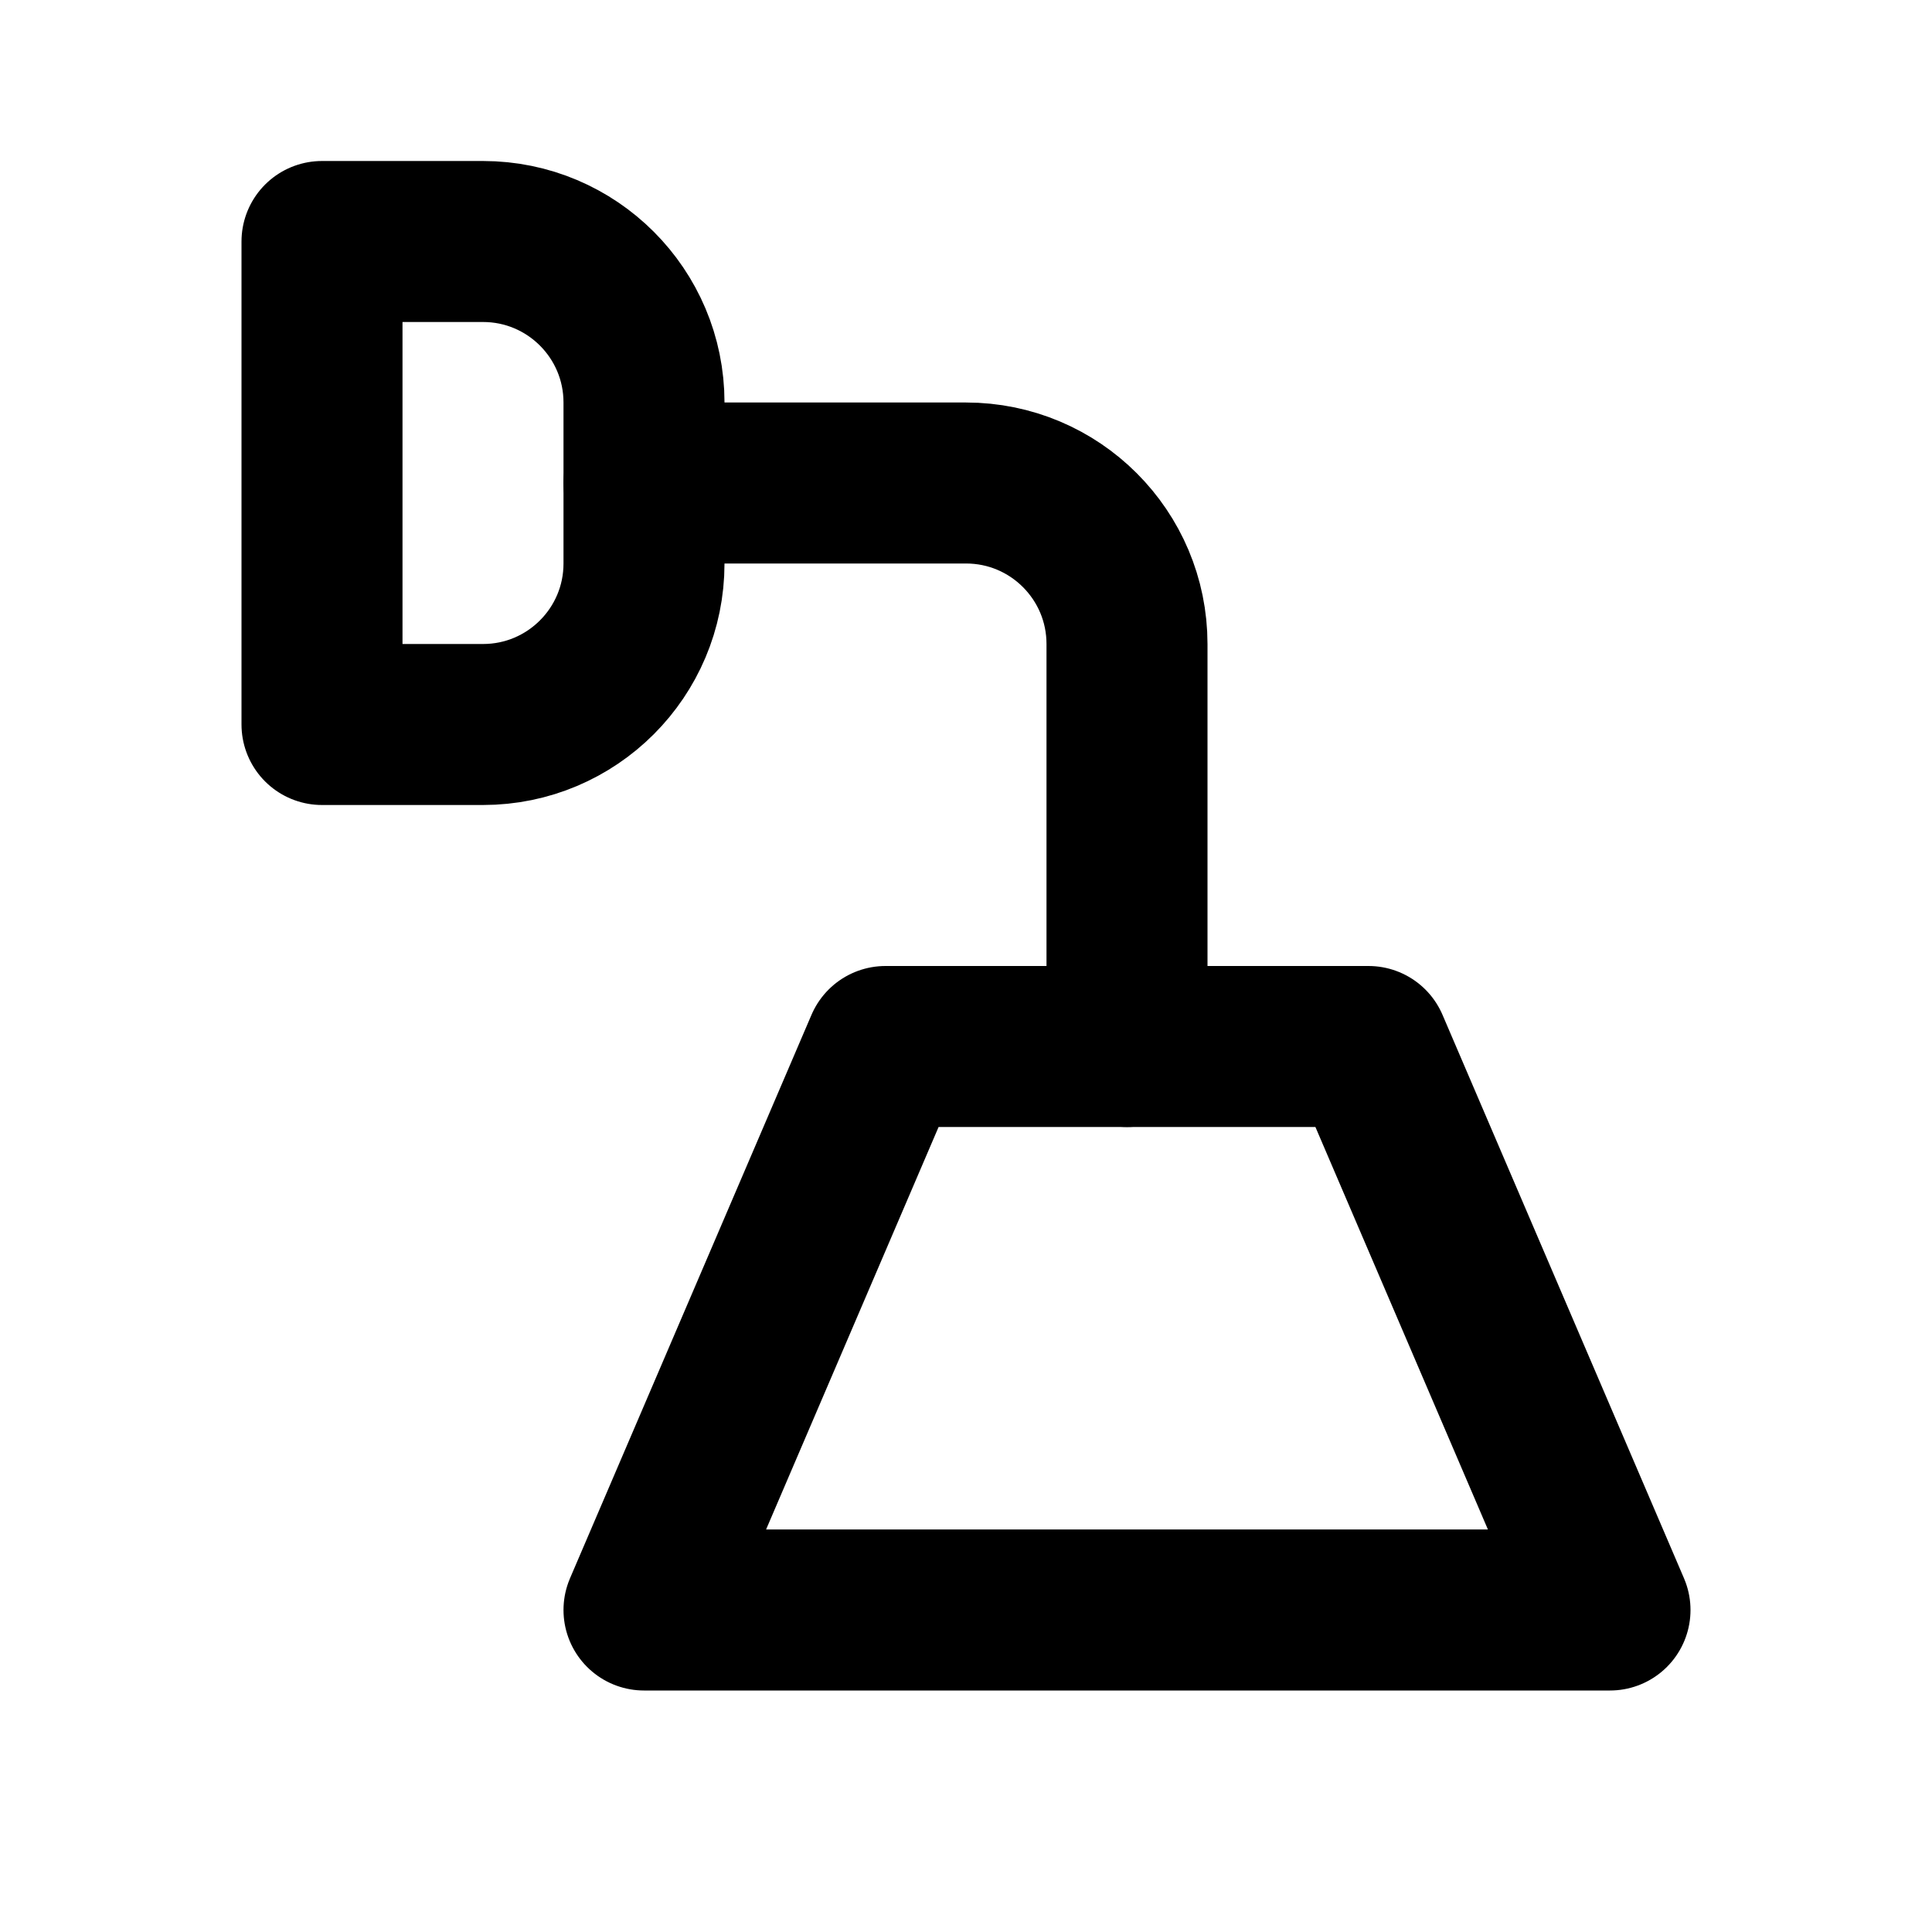
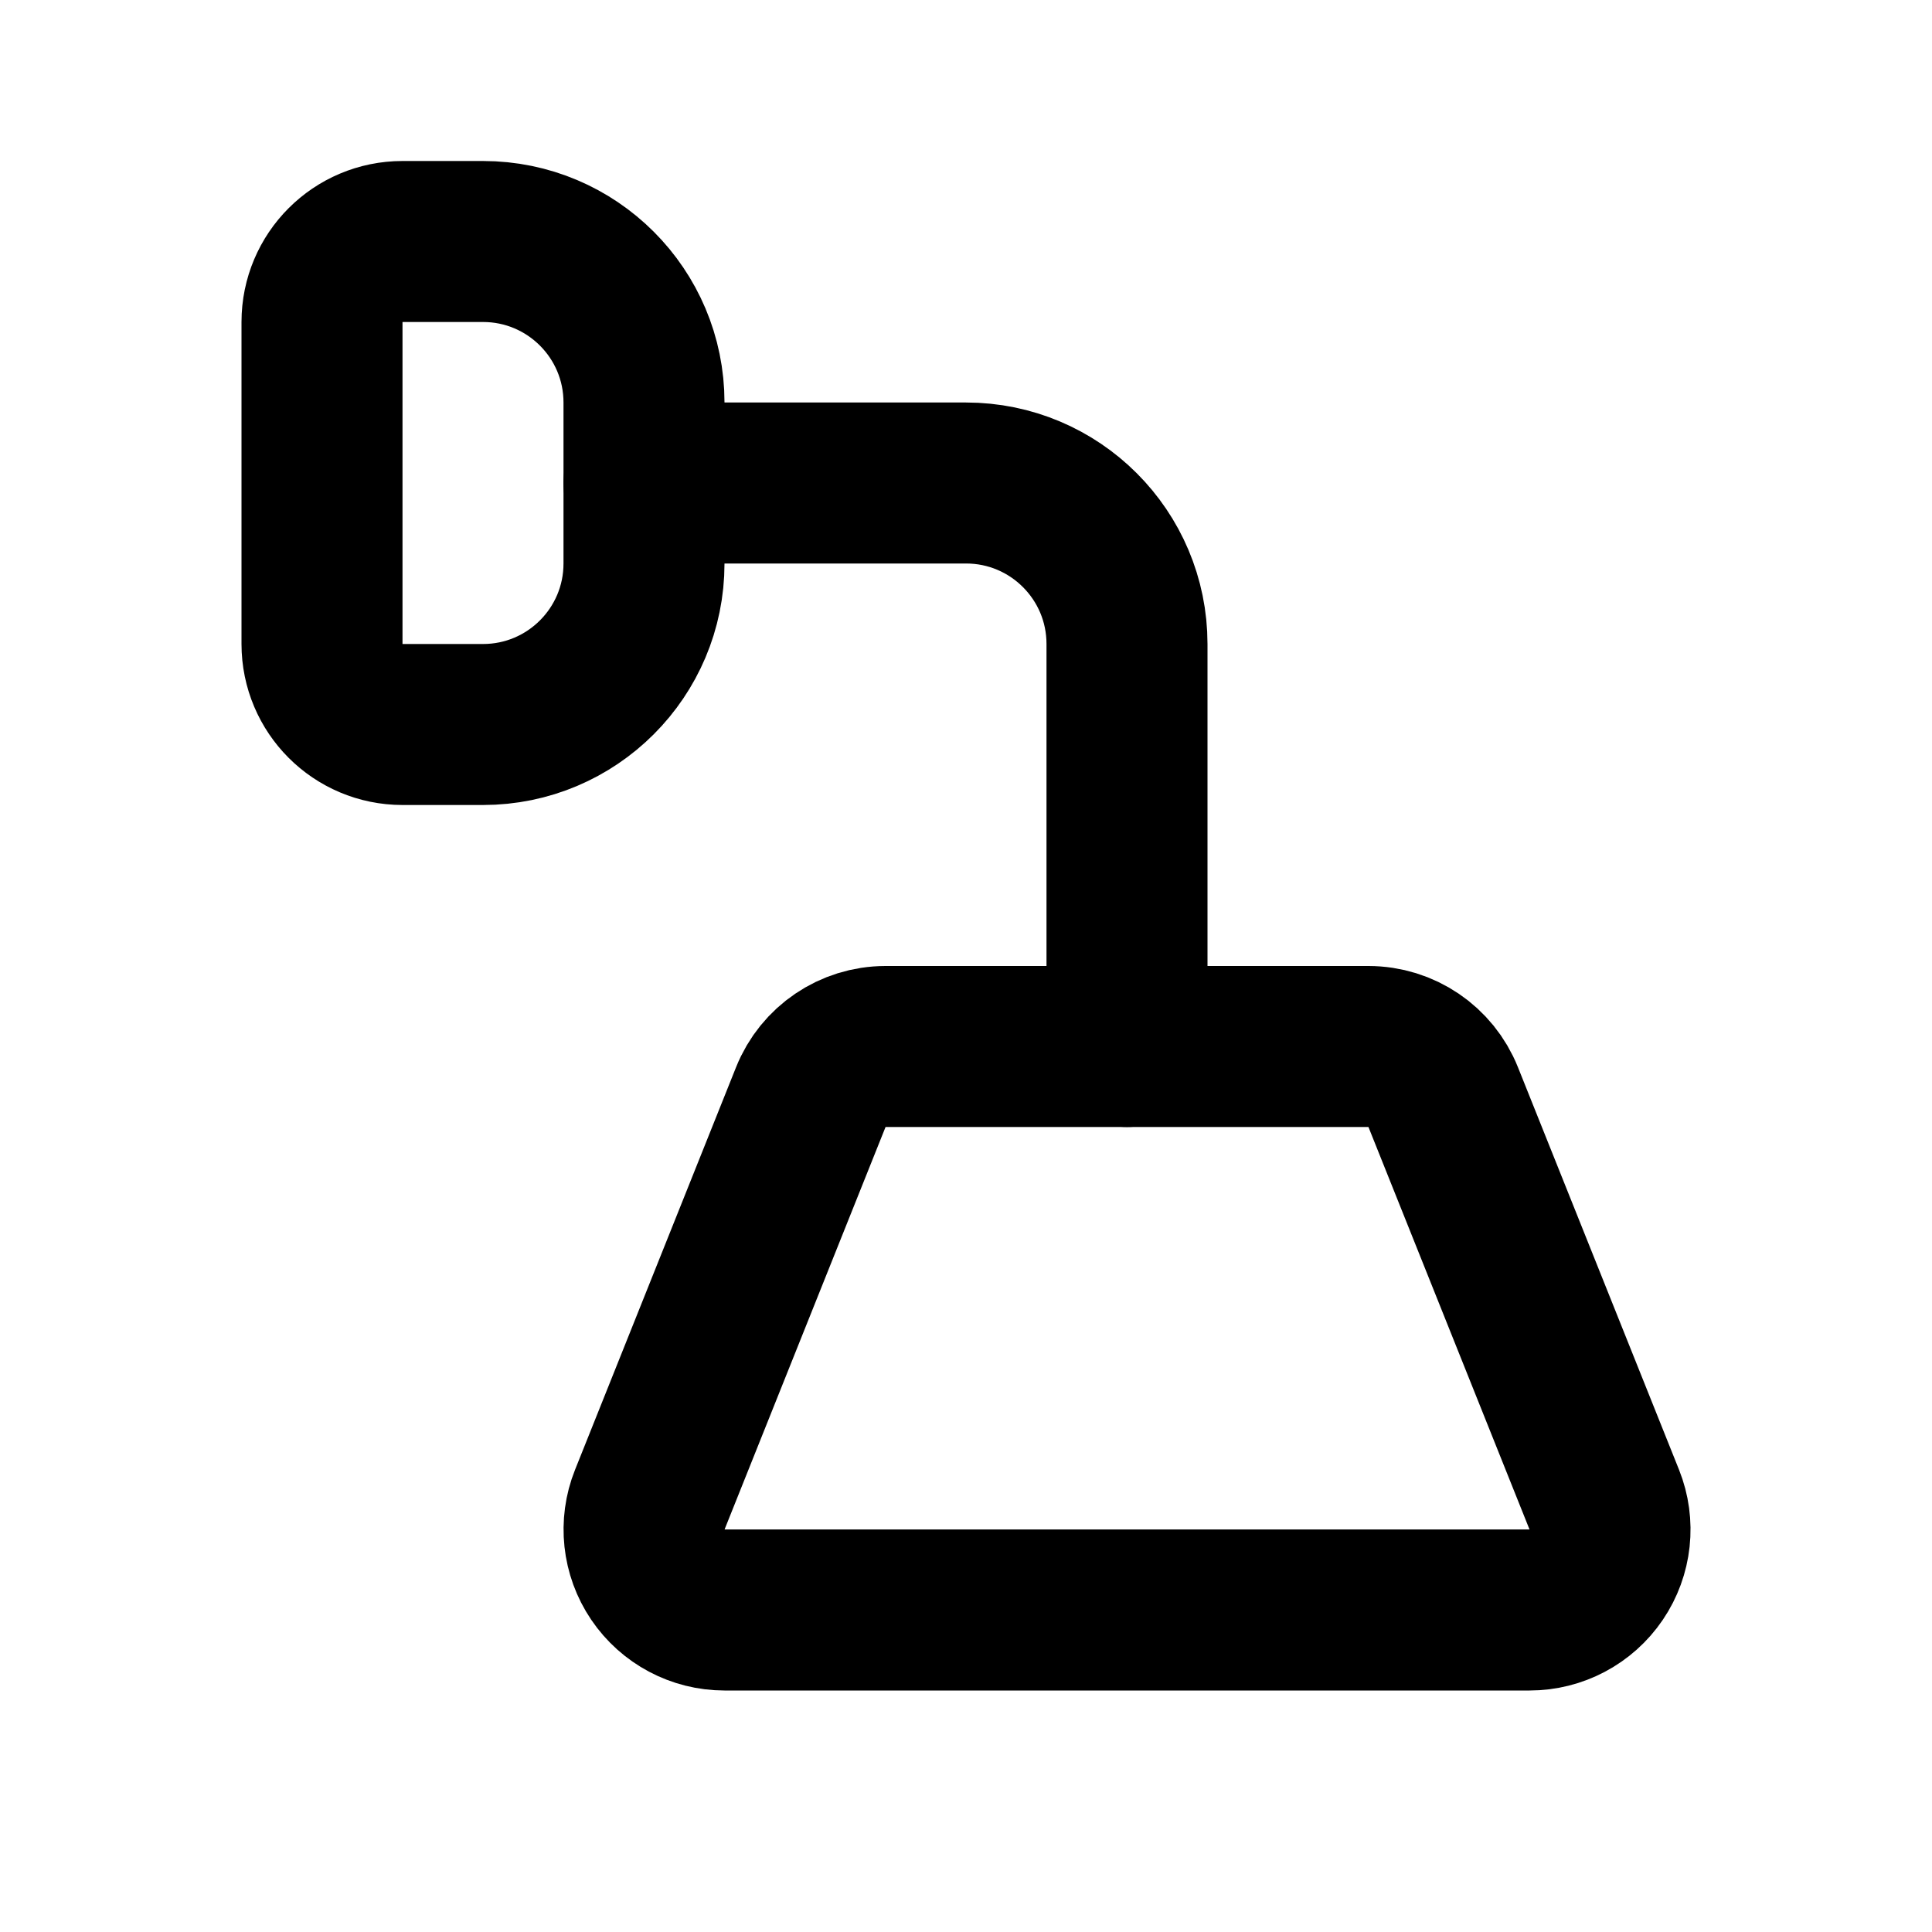
<svg xmlns="http://www.w3.org/2000/svg" viewBox="0 0 24 24" fill="none" stroke="currentColor" stroke-width="2" stroke-linecap="round" stroke-linejoin="round">
-   <path d="M11 13h6l3 7H8l3-7Z" />
-   <path d="M14 13V8a2 2 0 0 0-2-2H8" />
-   <path d="M4 9h2a2 2 0 0 0 2-2V5a2 2 0 0 0-2-2H4v6Z" />
+   <path d="M19.929 18.629A1 1 0 0 1 19 20H9a1 1 0 0 1-.928-1.371l2-5A1 1 0 0 1 11 13h6a1 1 0 0 1 .928.629z" />
+   <path d="M6 3a2 2 0 0 1 2 2v2a2 2 0 0 1-2 2H5a1 1 0 0 1-1-1V4a1 1 0 0 1 1-1z" />
+   <path d="M8 6h4a2 2 0 0 1 2 2v5" />
</svg>
